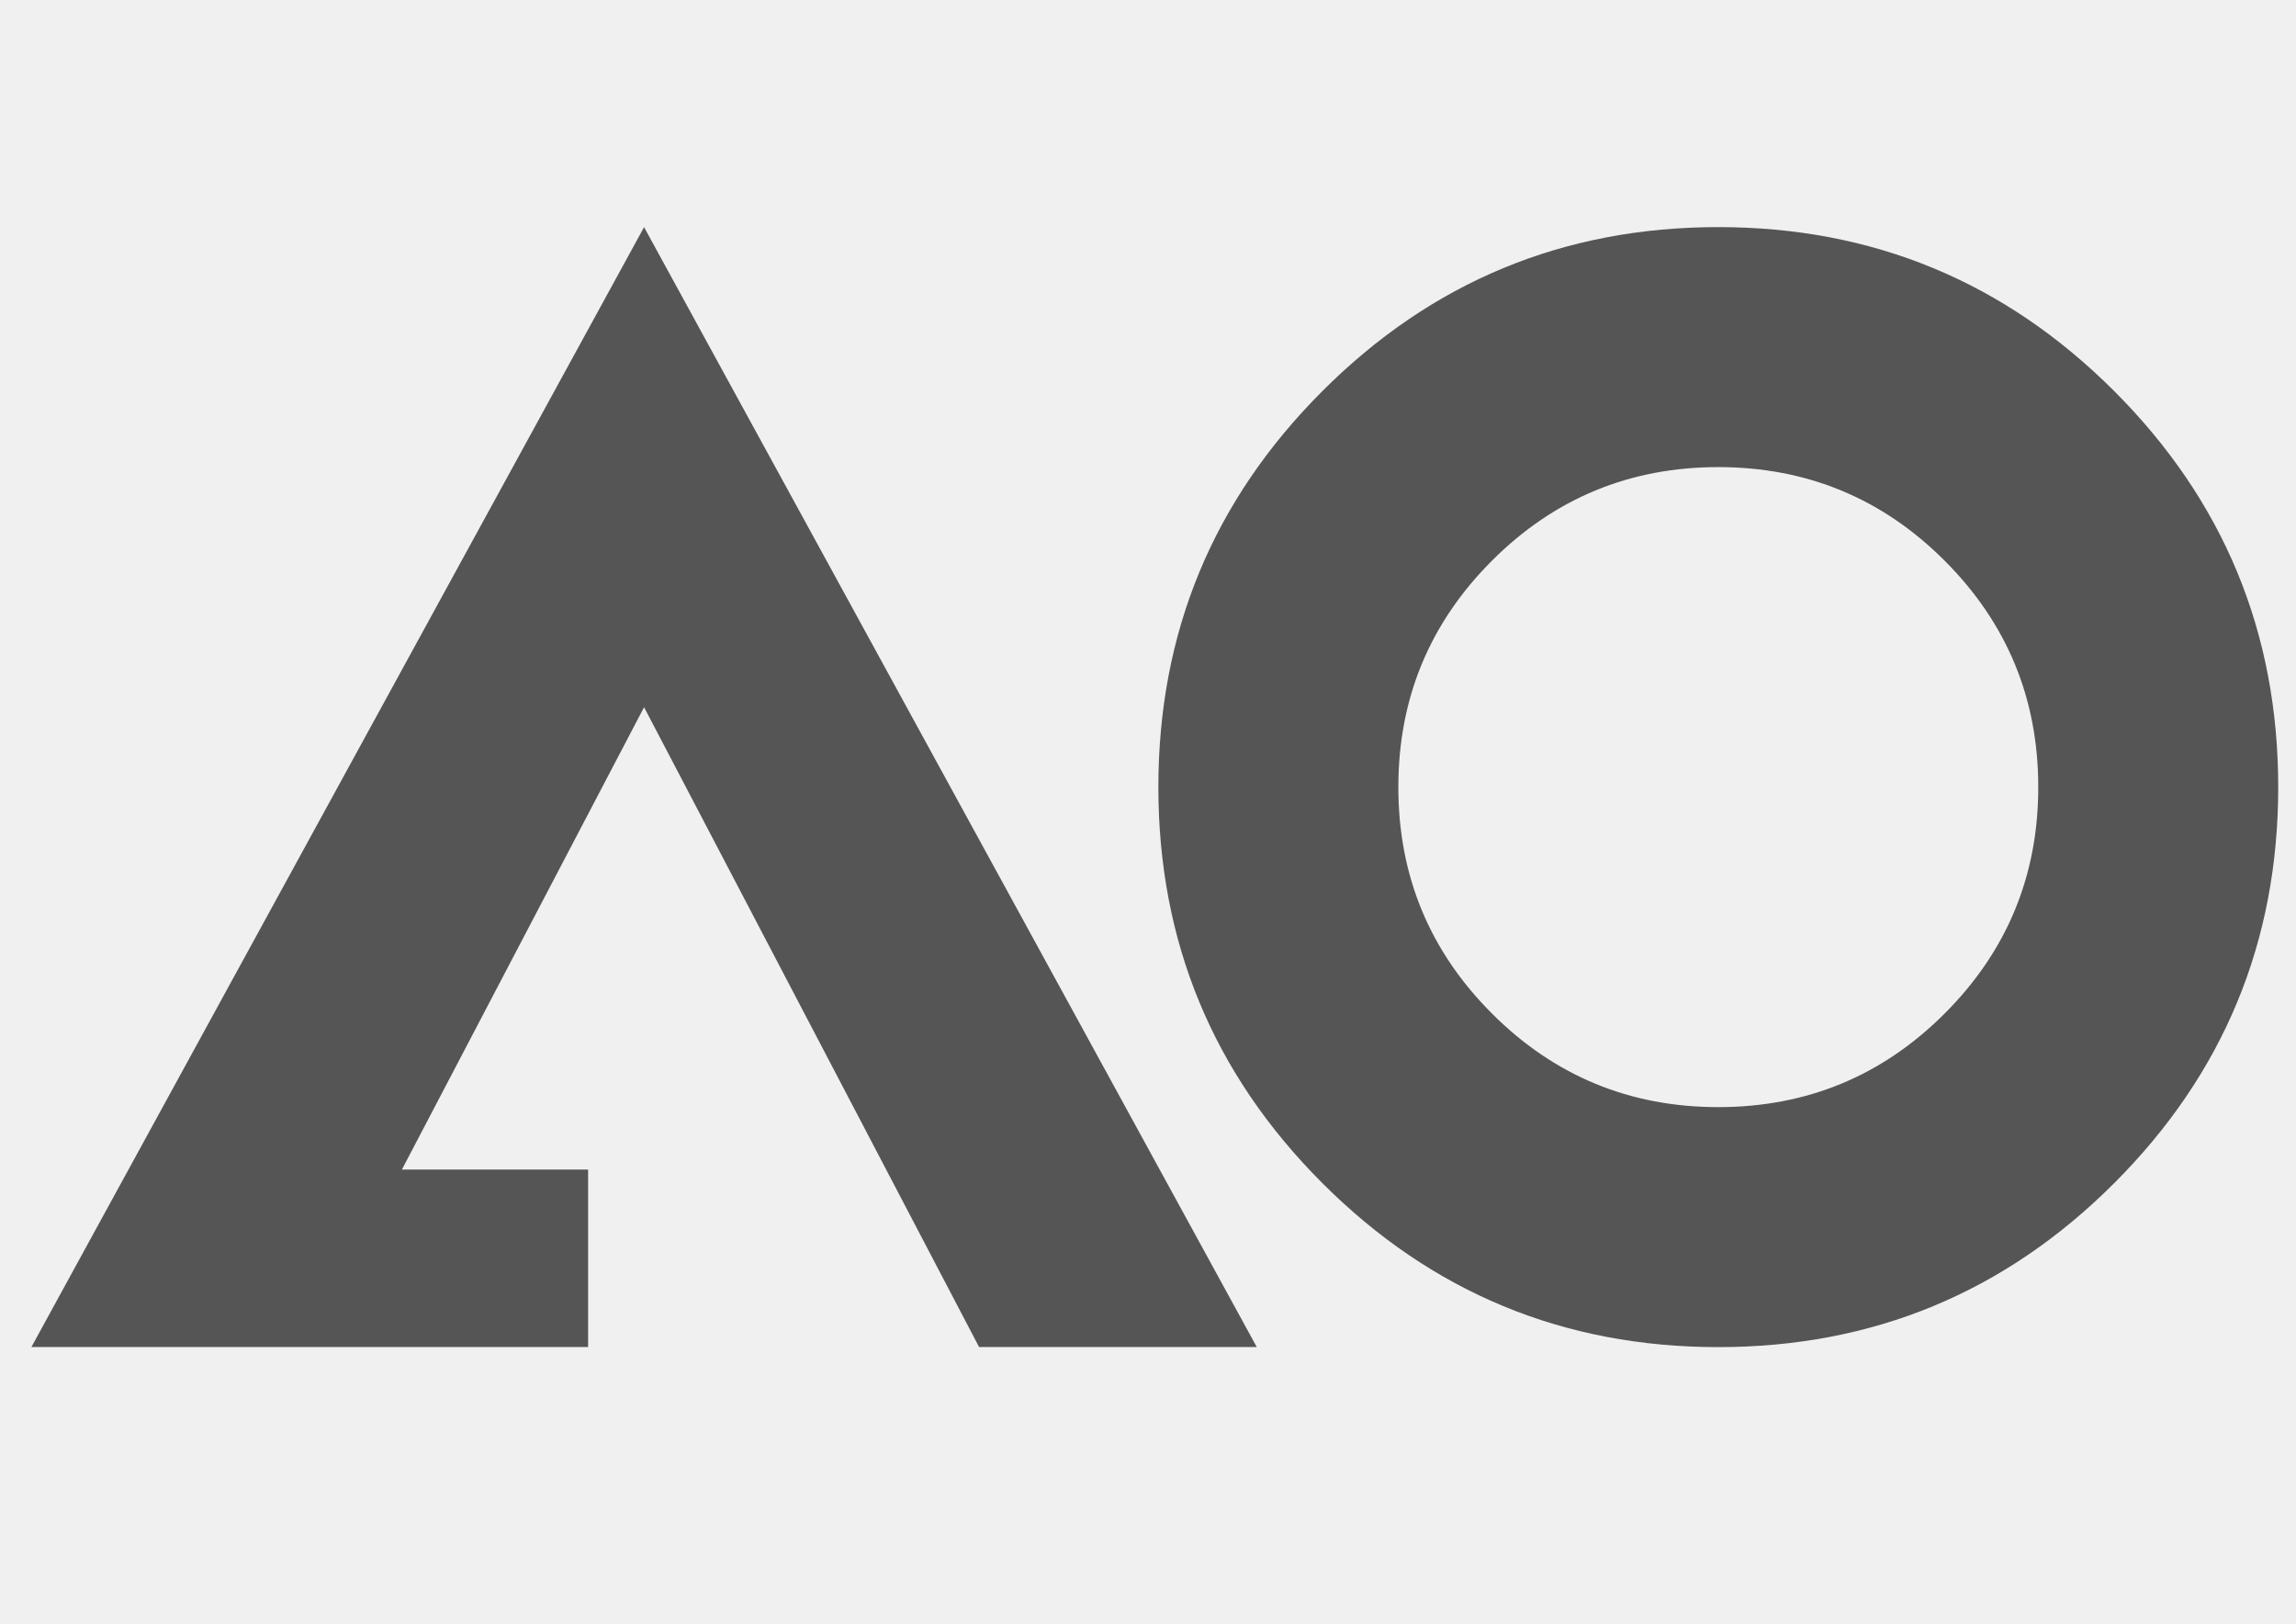
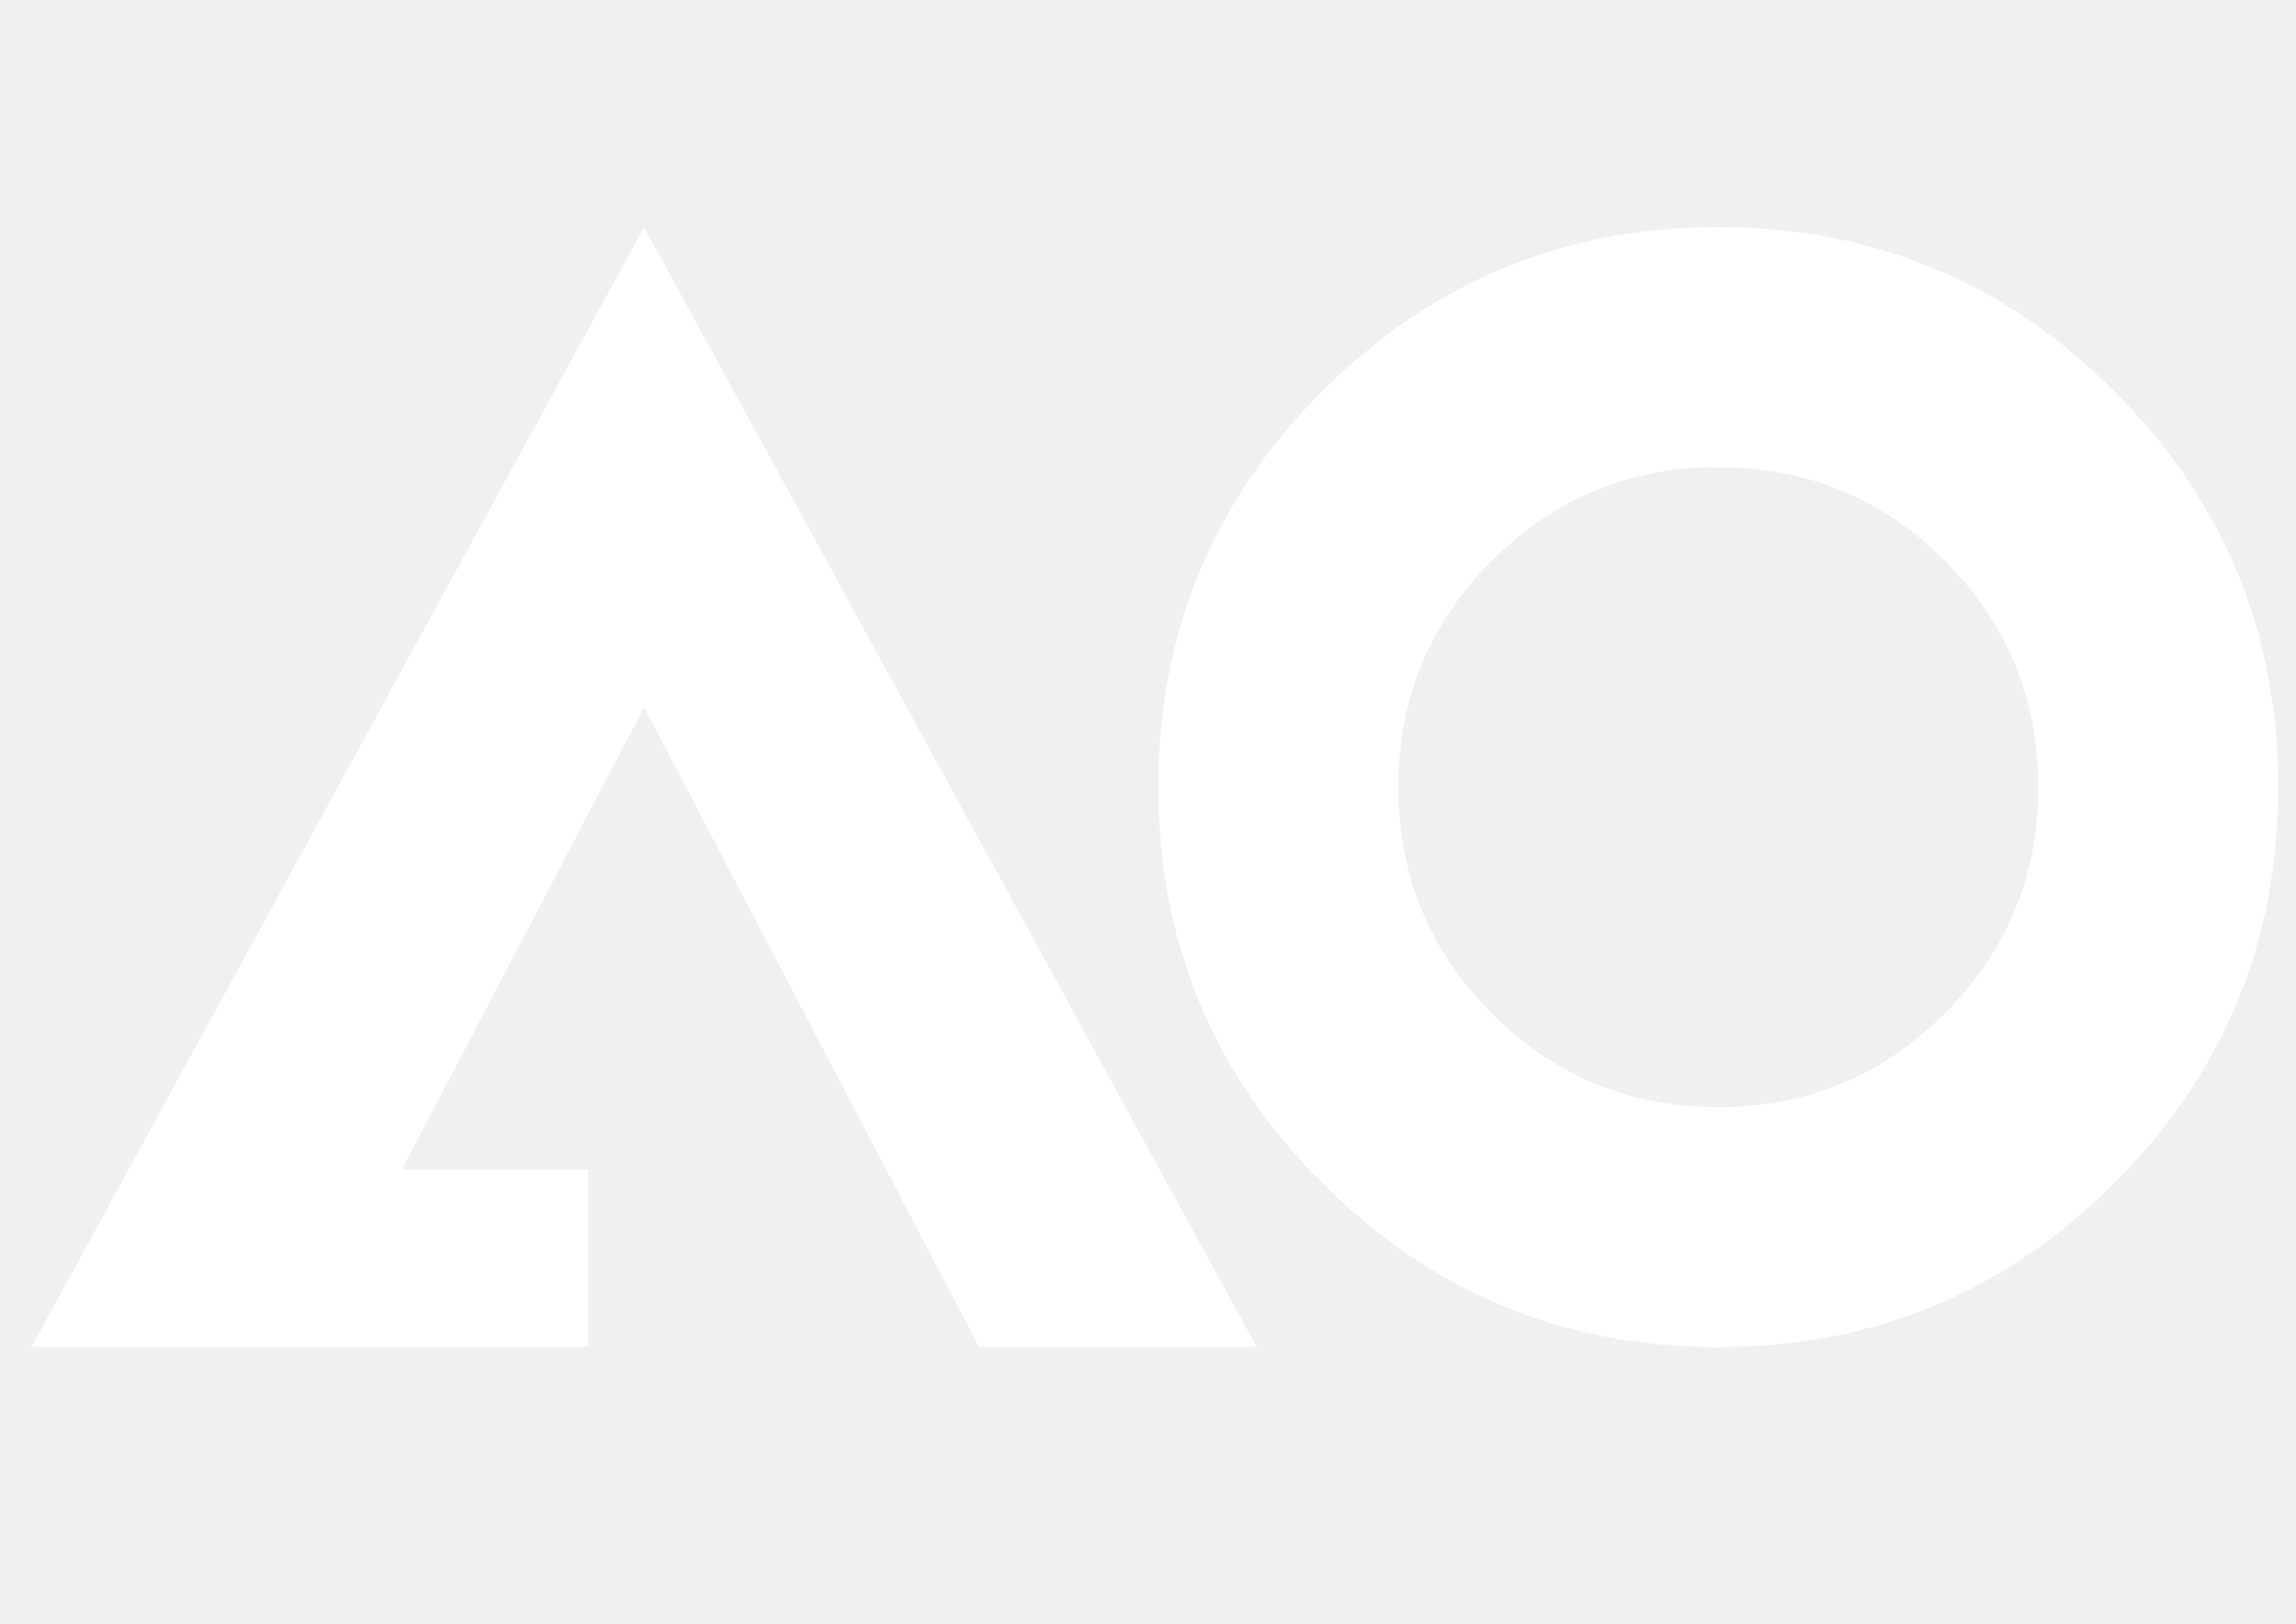
<svg xmlns="http://www.w3.org/2000/svg" version="1.1" id="Layer_1" x="0px" y="0px" viewBox="0 0 841.89 595.28" enable-background="new 0 0 841.89 595.28" xml:space="preserve">
  <g>
-     <polygon fill="#555555" points="460.824,493.846 359.005,493.846 236.165,259.278 147.372,428.775 215.646,428.775    215.646,493.846 11.513,493.846 236.165,83.278  " />
-     <path fill="#555555" d="M630.053,493.877c-56.71,0-105.097-20.039-145.176-60.126c-40.089-40.073-60.13-88.471-60.13-145.183   c0-56.704,20.041-105.1,60.13-145.179c40.079-40.082,88.466-60.13,145.176-60.13c56.711,0,105.106,20.048,145.187,60.13   c40.08,40.08,60.131,88.475,60.131,145.179c0,56.712-20.051,105.109-60.131,145.183   C735.159,473.838,686.764,493.877,630.053,493.877z M630.053,405.888c32.456,0,60.132-11.438,83.009-34.318   c22.876-22.87,34.32-50.54,34.32-83.001c0-32.453-11.444-60.126-34.32-83c-22.877-22.879-50.553-34.32-83.009-34.32   c-32.451,0-60.119,11.441-82.995,34.32c-22.879,22.874-34.317,50.547-34.317,83c0,32.461,11.438,60.131,34.317,83.001   C569.934,394.45,597.602,405.888,630.053,405.888z" />
+     <polygon fill="#ffffff" points="460.824,493.846 359.005,493.846 236.165,259.278 147.372,428.775 215.646,428.775    215.646,493.846 11.513,493.846 236.165,83.278  " />
+     <path fill="#ffffff" d="M630.053,493.877c-56.71,0-105.097-20.039-145.176-60.126c-40.089-40.073-60.13-88.471-60.13-145.183   c0-56.704,20.041-105.1,60.13-145.179c40.079-40.082,88.466-60.13,145.176-60.13c56.711,0,105.106,20.048,145.187,60.13   c40.08,40.08,60.131,88.475,60.131,145.179c0,56.712-20.051,105.109-60.131,145.183   C735.159,473.838,686.764,493.877,630.053,493.877z M630.053,405.888c32.456,0,60.132-11.438,83.009-34.318   c22.876-22.87,34.32-50.54,34.32-83.001c0-32.453-11.444-60.126-34.32-83c-22.877-22.879-50.553-34.32-83.009-34.32   c-32.451,0-60.119,11.441-82.995,34.32c-22.879,22.874-34.317,50.547-34.317,83c0,32.461,11.438,60.131,34.317,83.001   C569.934,394.45,597.602,405.888,630.053,405.888z" />
  </g>
</svg>
